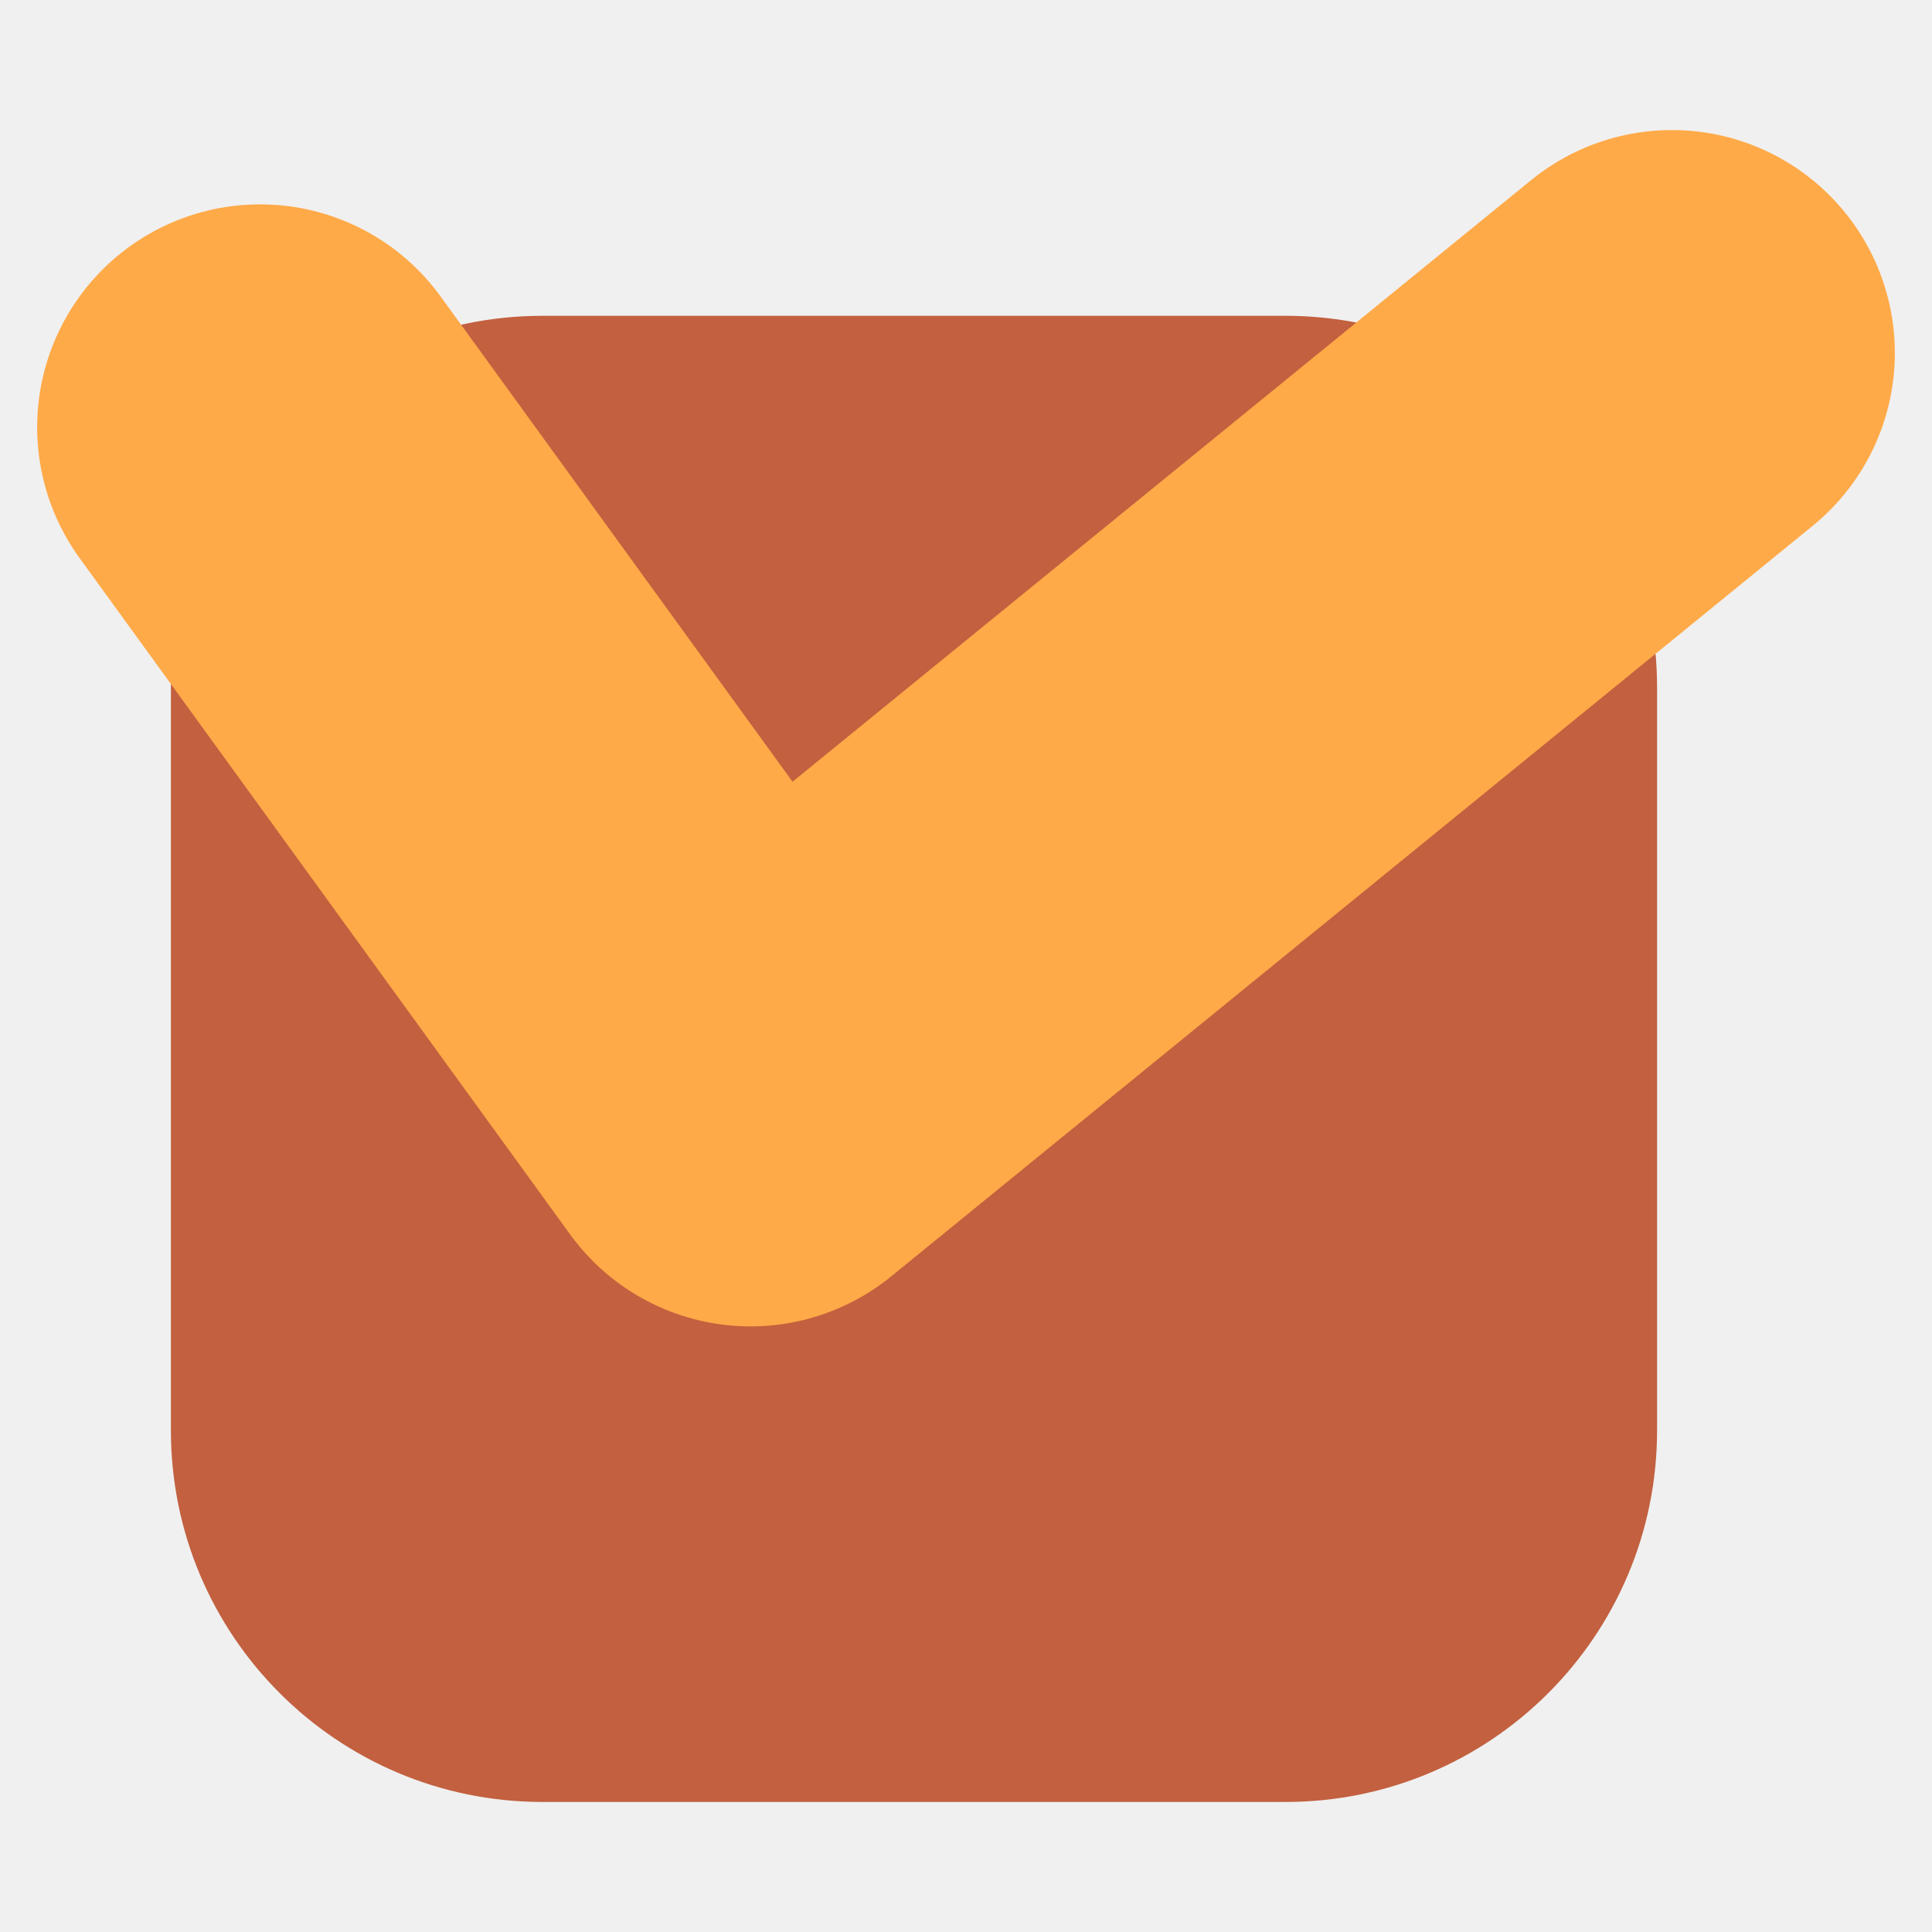
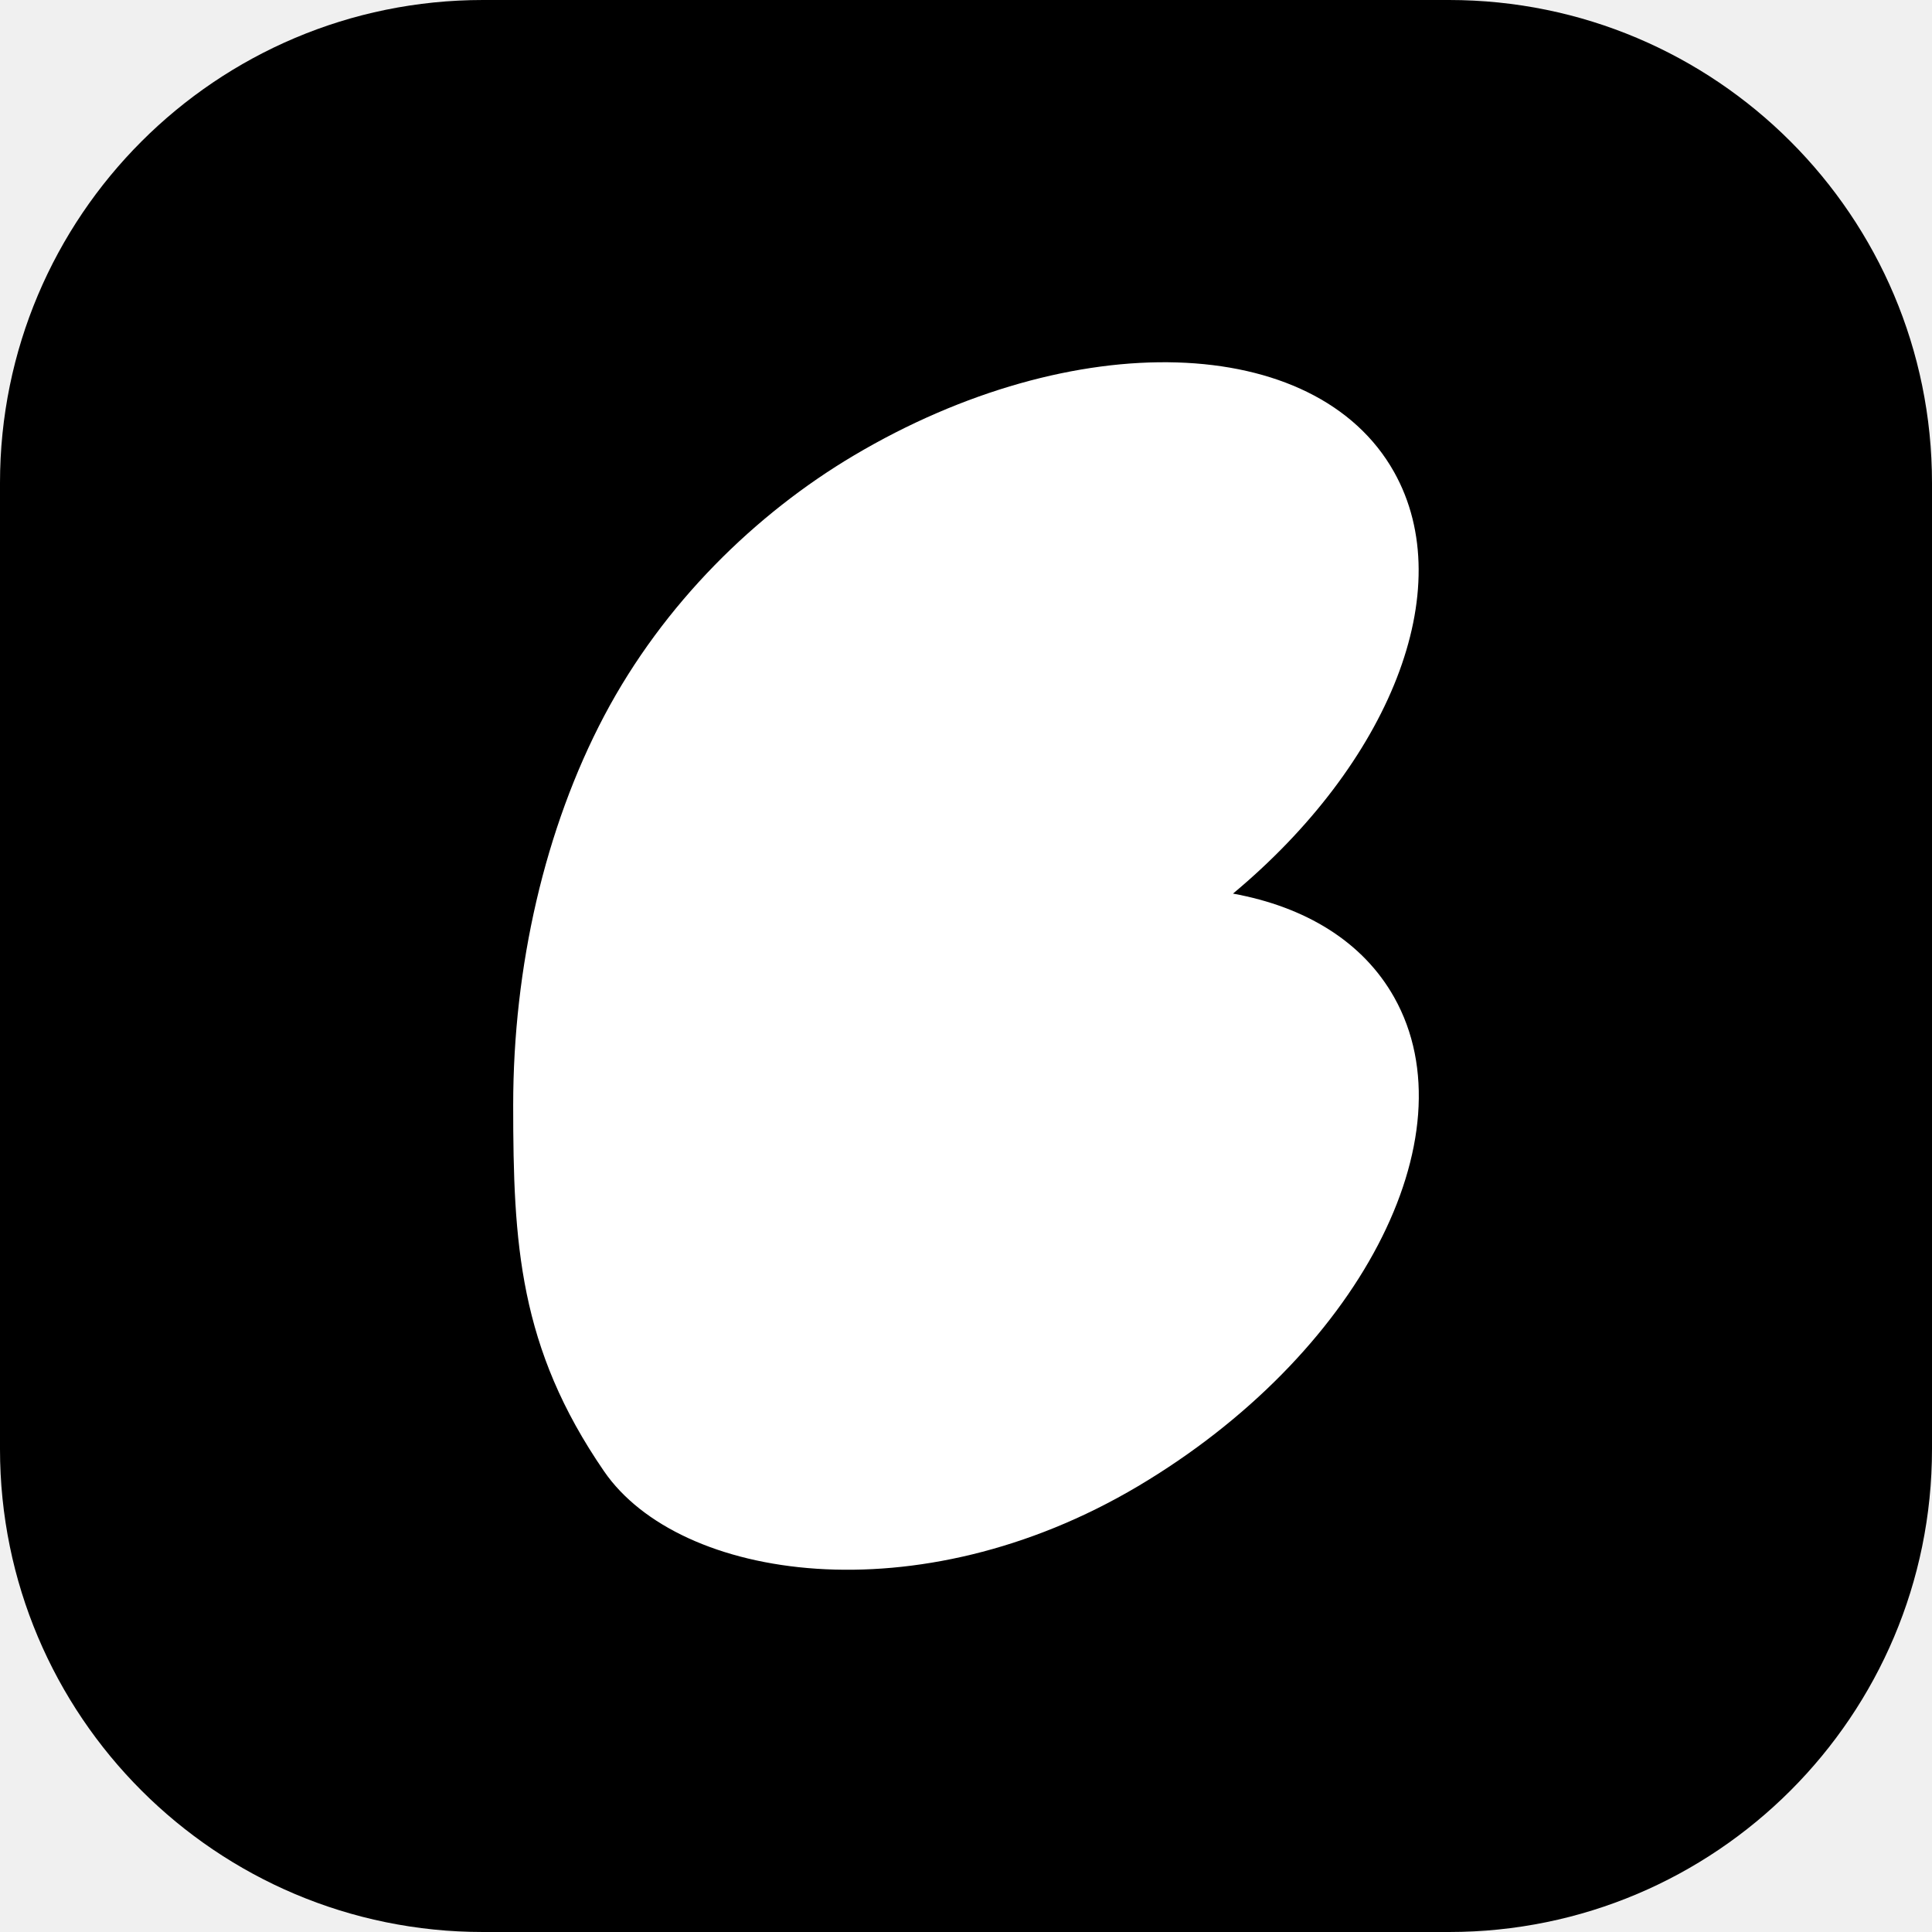
- <svg xmlns="http://www.w3.org/2000/svg" viewBox="40 10 520 520">
-   <rect x="86" y="95" width="400" height="400" rx="100" fill="#C2603F" />
-   <path d="M110 125L242 307L490 105" fill="none" stroke="#FFAA48" stroke-width="120" stroke-linecap="round" stroke-linejoin="round" />
+ <svg xmlns="http://www.w3.org/2000/svg" viewBox="0 0 32 32">
+   <rect width="32" height="32" rx="8" fill="black" />
+   <path d="M23.089 7.816C21.791 5.505 17.784 5.383 14.141 7.545C12.52 8.507 10.992 9.993 10.008 11.856C9.025 13.719 8.5 16.012 8.5 18.304C8.5 20.597 8.595 22.318 10.005 24.369C11.251 26.181 15.203 26.779 18.846 24.618C22.489 22.456 24.39 18.83 23.092 16.519C22.571 15.592 21.615 15.018 20.422 14.801C23.004 12.649 24.184 9.765 23.089 7.816Z" fill="white" />
</svg>
